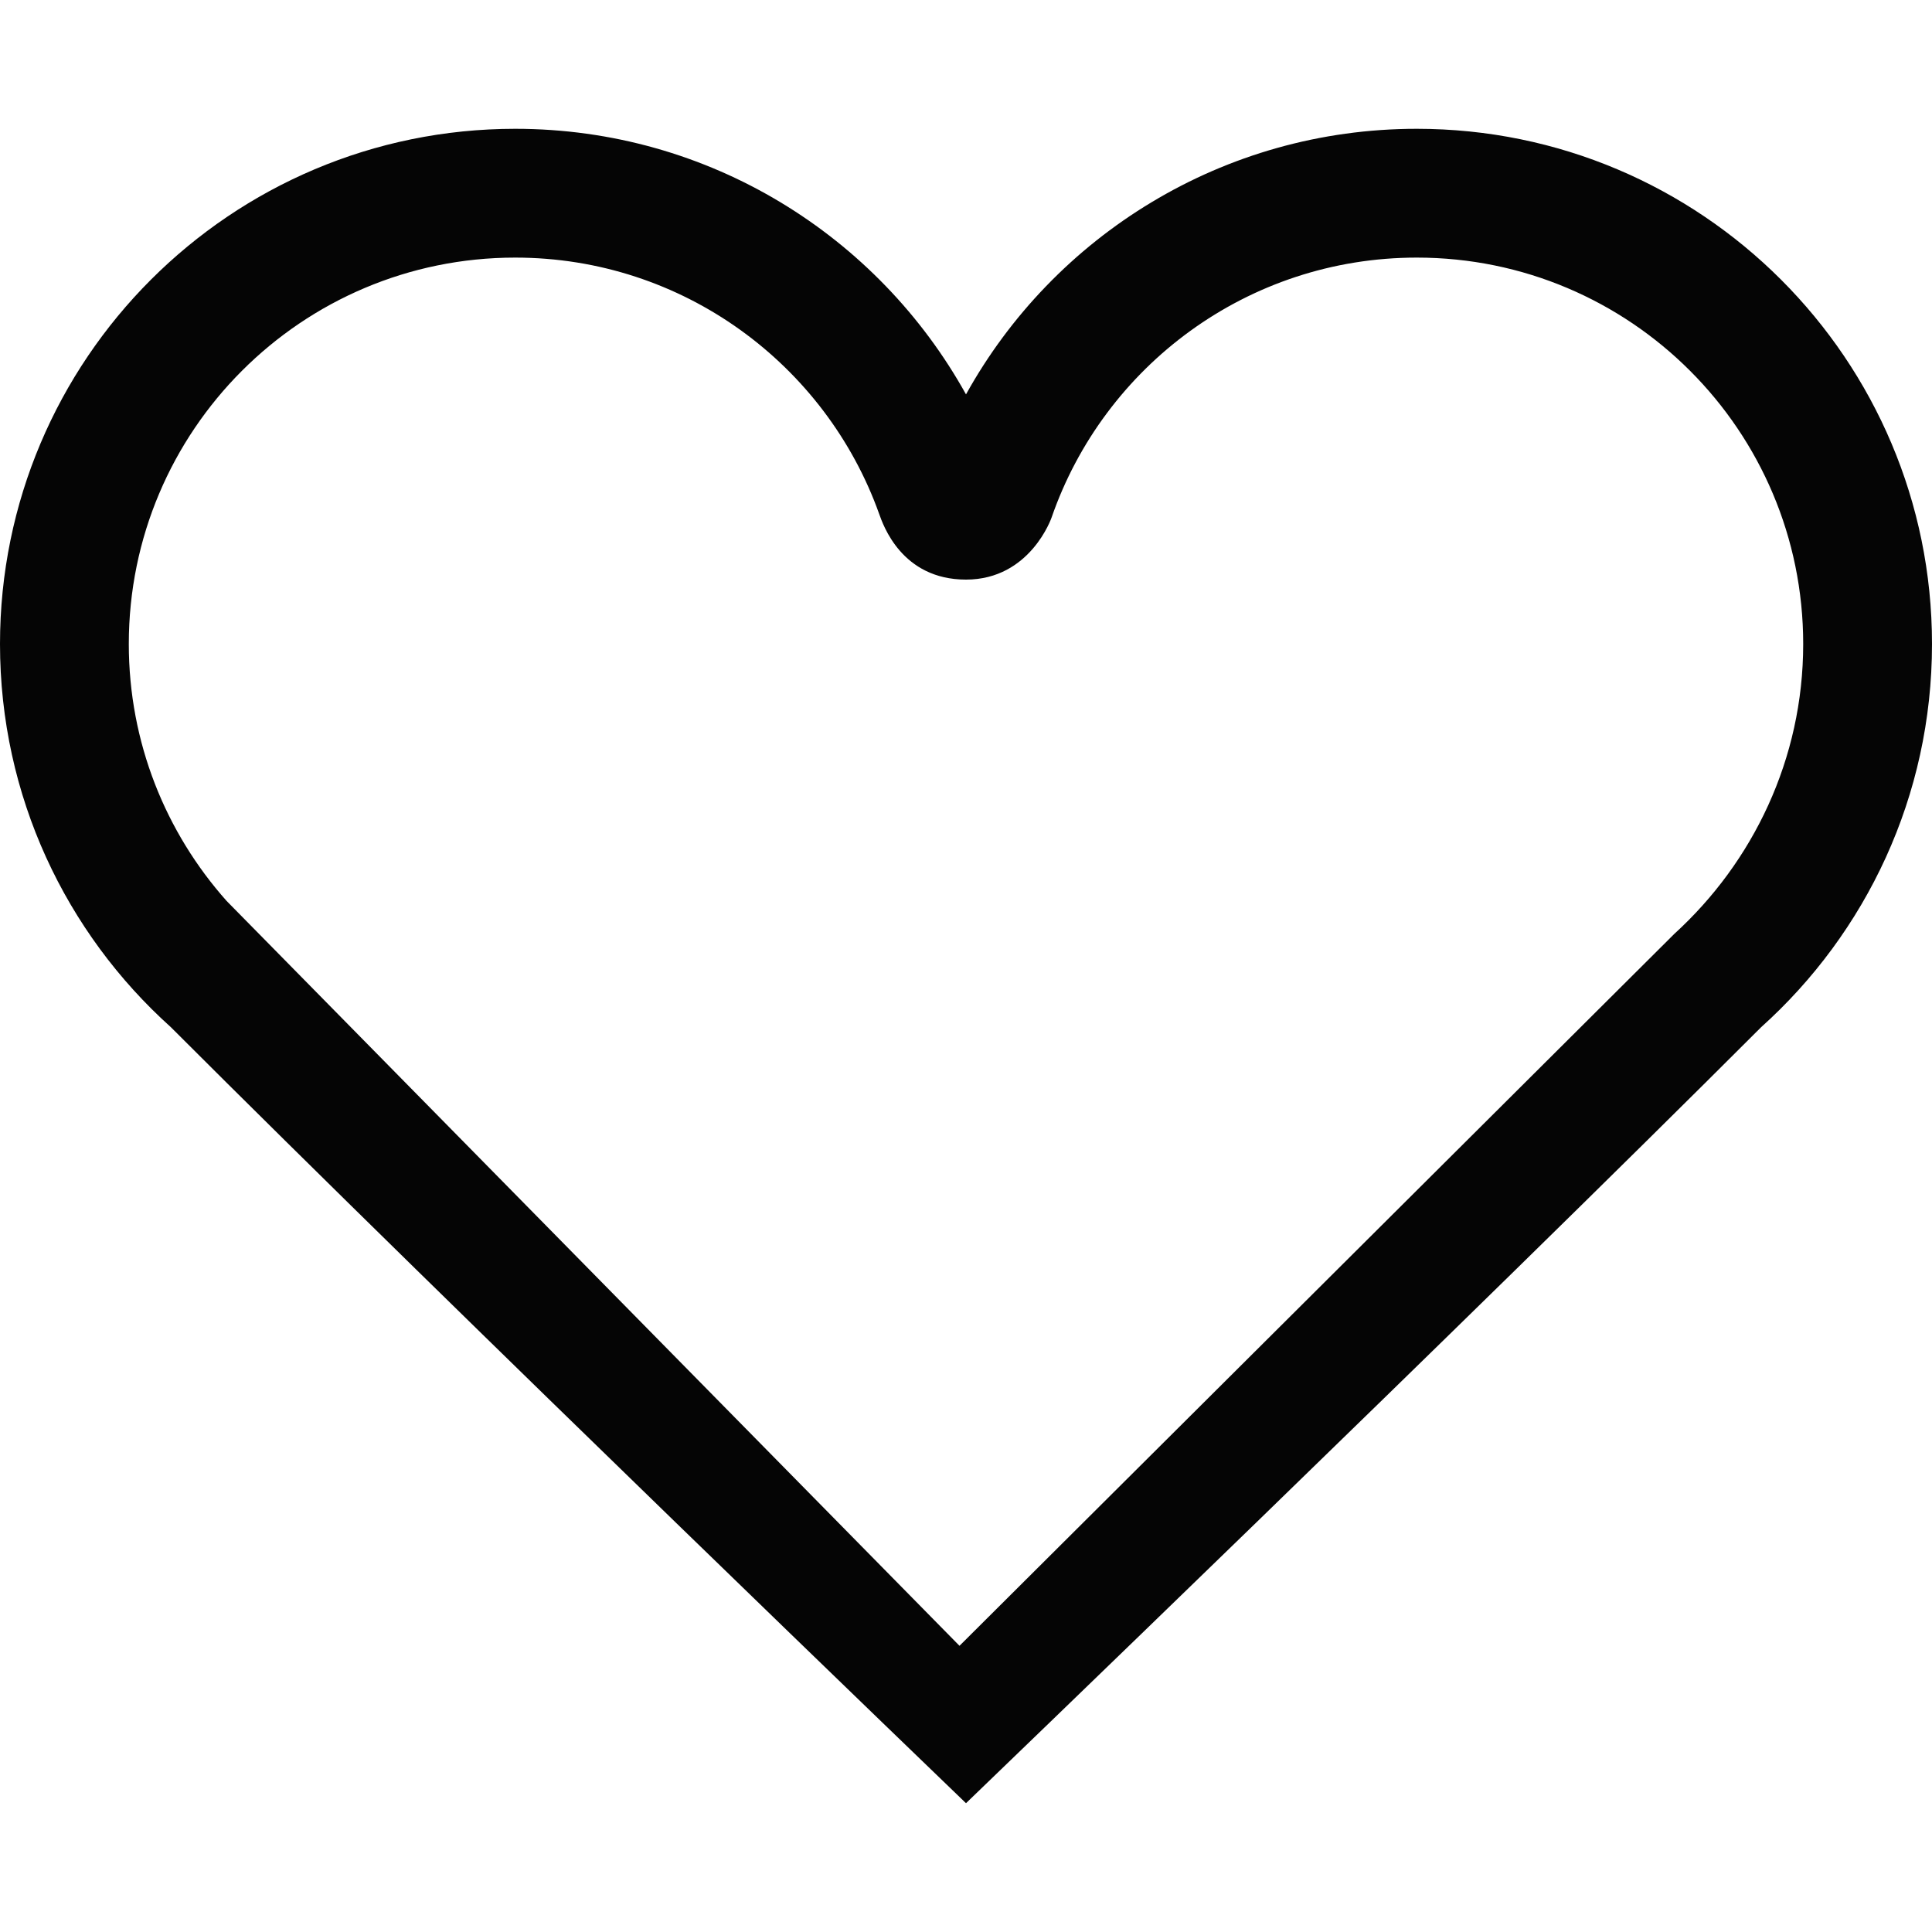
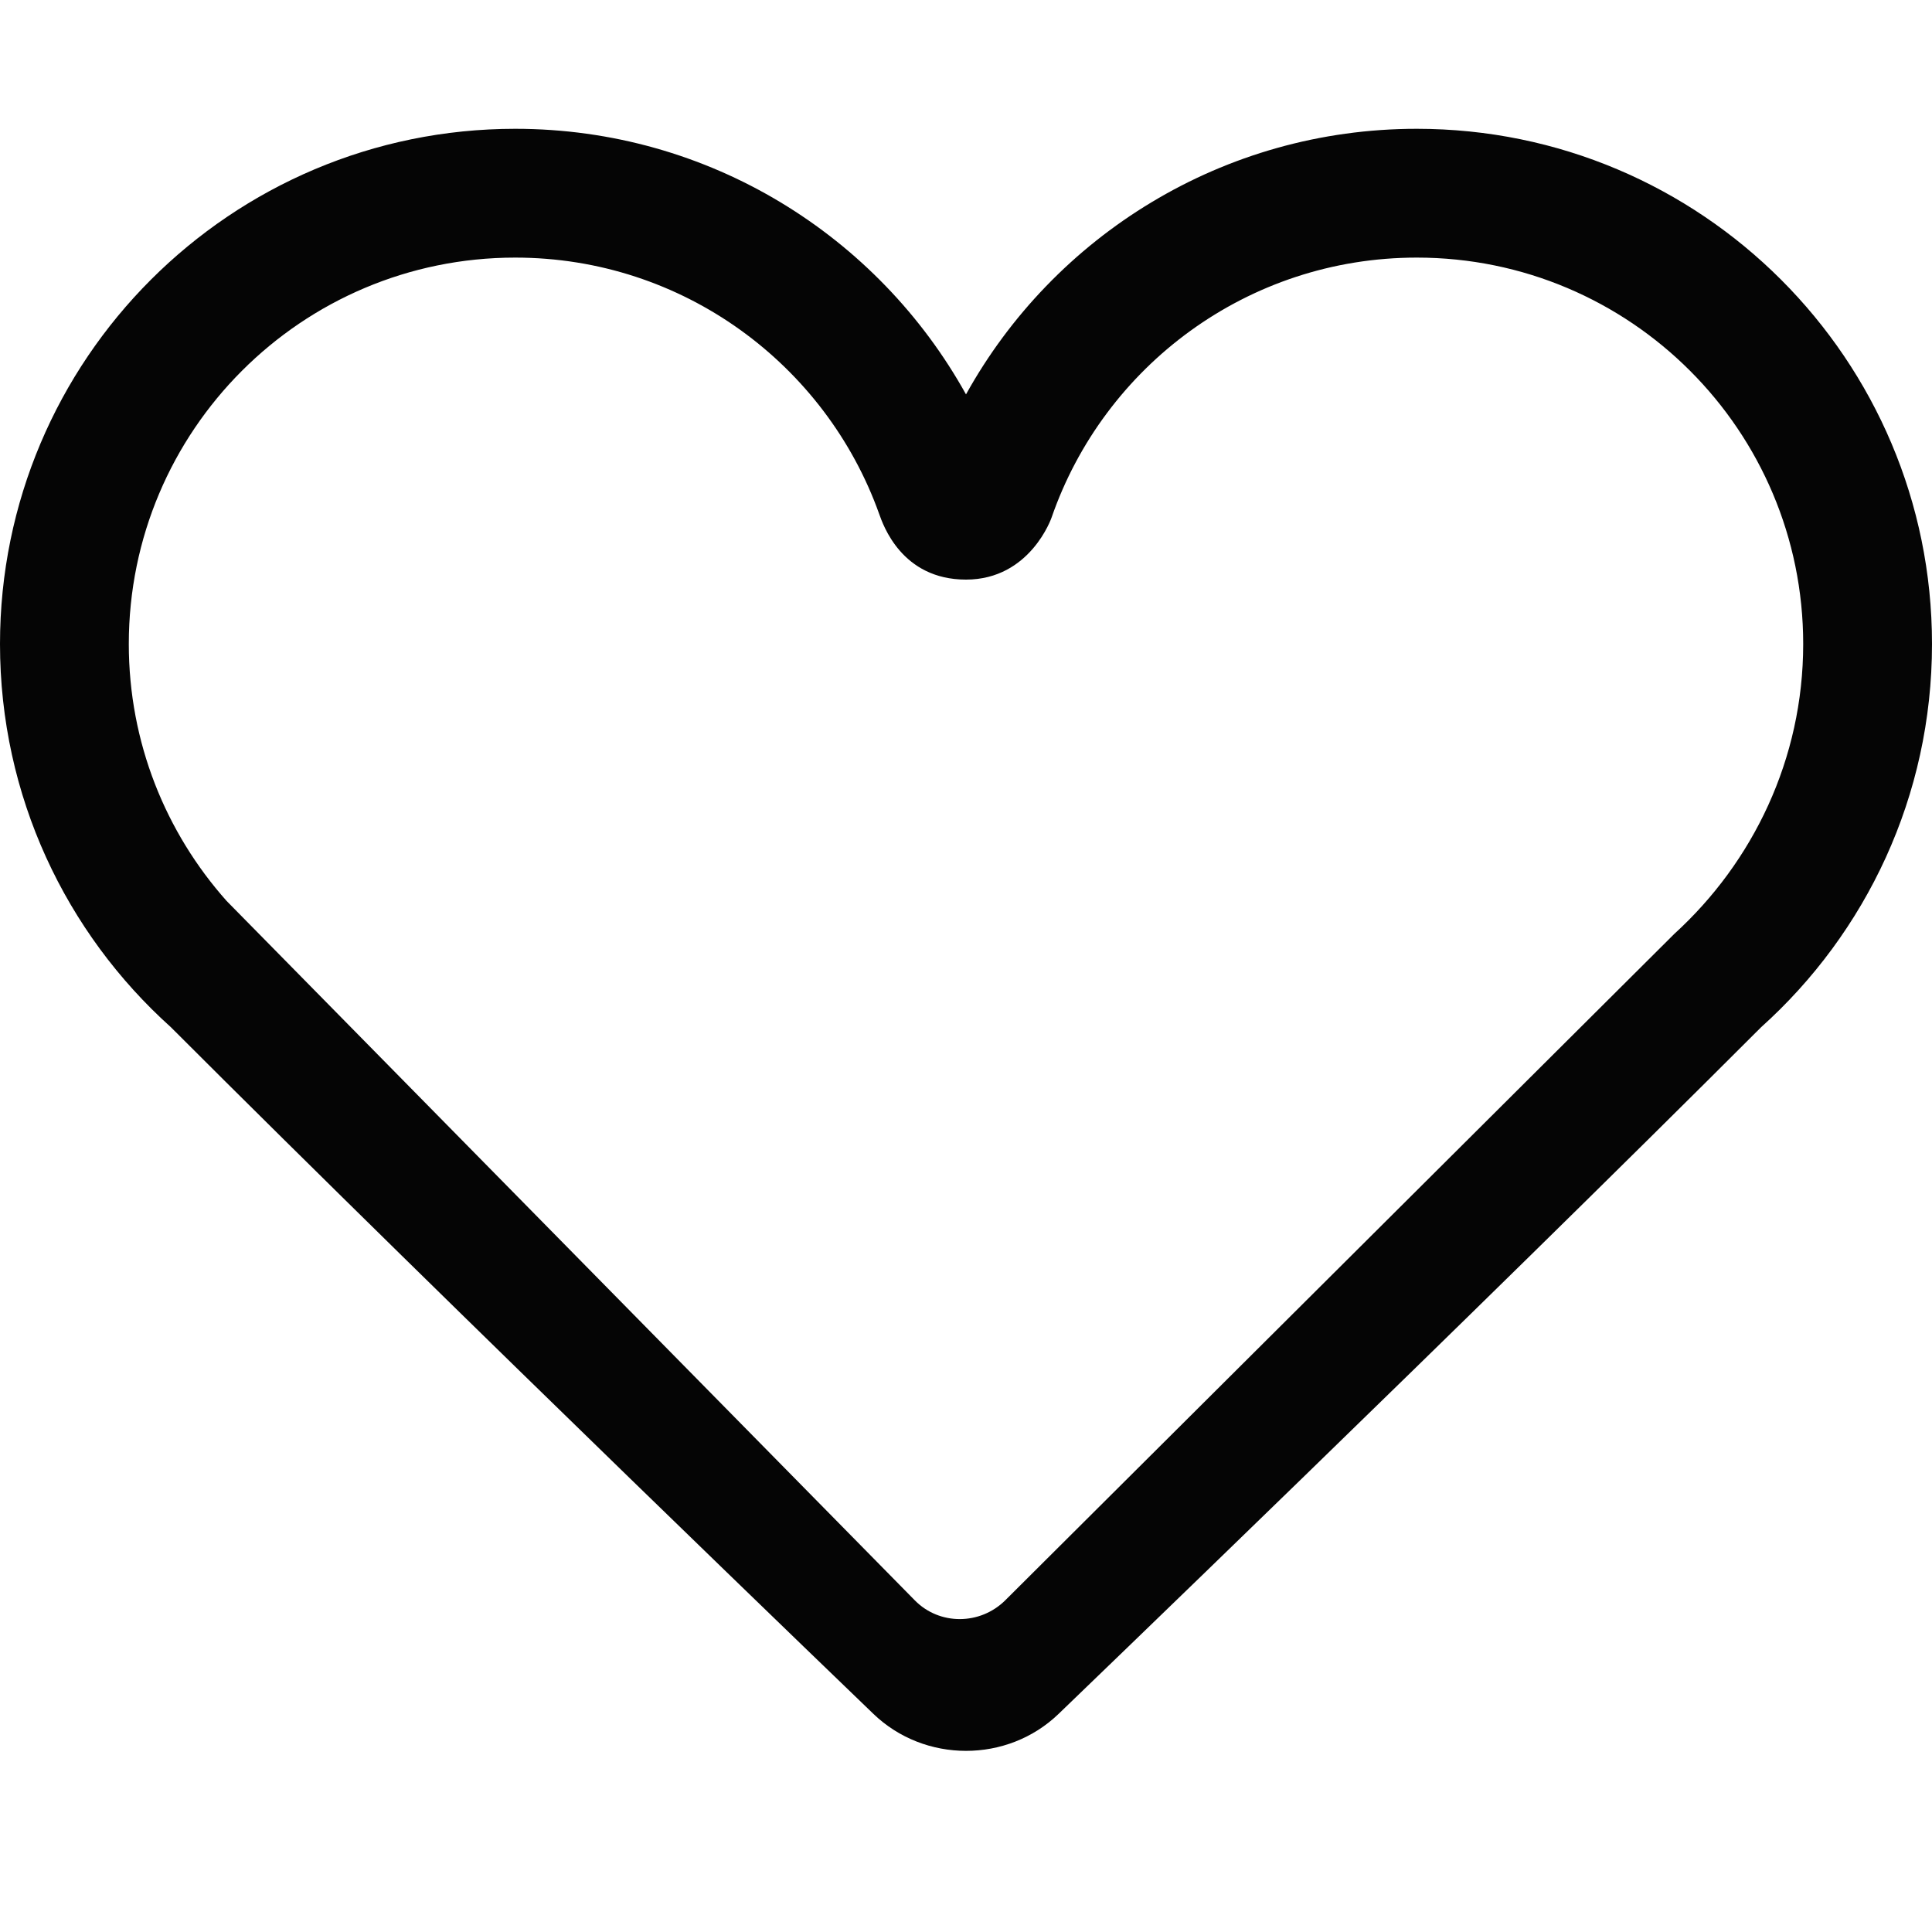
<svg xmlns="http://www.w3.org/2000/svg" width="30px" height="30px" viewBox="0 0 30 30" version="1.1">
  <defs />
  <g id="Icons" stroke="none" stroke-width="1" fill="none" fill-rule="evenodd">
    <g id="love" fill="#050505">
-       <path d="M27.347,15.95 C28.976,14.486 30,12.363 30,10 C30,5.582 26.418,2 22,2 C20.494,2 19.085,2.416 17.882,3.14 C16.679,3.863 15.682,4.894 15,6.124 C13.635,3.665 11.012,2 8,2 C3.582,2 0,5.582 0,10 C0,12.363 1.024,14.486 2.653,15.95 C7.099,20.397 15,28 15,28 C15,28 22.901,20.397 27.347,15.95 Z M13.652,7.981 C12.823,5.661 10.605,4 8,4 C4.686,4 2,6.686 2,10 C2,11.531 2.574,12.928 3.518,13.989 L14.899,25.556 L26,14.5 C27.22,13.388 28,11.785 28,10 C28,6.686 25.314,4 22,4 C19.374,4 17.142,5.687 16.329,8.036 C16.329,8.036 16,9 15,9 C14,9 13.711,8.146 13.652,7.981 Z" id="Rectangle-114" />
+       <path d="M27.347,15.95 C28.976,14.486 30,12.363 30,10 C30,5.582 26.418,2 22,2 C20.494,2 19.085,2.416 17.882,3.14 C16.679,3.863 15.682,4.894 15,6.124 C13.635,3.665 11.012,2 8,2 C3.582,2 0,5.582 0,10 C0,12.363 1.024,14.486 2.653,15.95 C7.099,20.397 13.56,26.611 13.56,26.611 C14.355,27.378 15.643,27.381 16.44,26.611 C16.44,26.611 22.901,20.397 27.347,15.95 Z M13.652,7.981 C12.823,5.661 10.605,4 8,4 C4.686,4 2,6.686 2,10 C2,11.531 2.574,12.928 3.518,13.989 L14.205,24.85 C14.588,25.24 15.22,25.237 15.611,24.848 L26,14.5 C27.22,13.388 28,11.785 28,10 C28,6.686 25.314,4 22,4 C19.374,4 17.142,5.687 16.329,8.036 C16.329,8.036 16,9 15,9 C14,9 13.711,8.146 13.652,7.981 Z" id="Rectangle-114" />
    </g>
  </g>
</svg>
